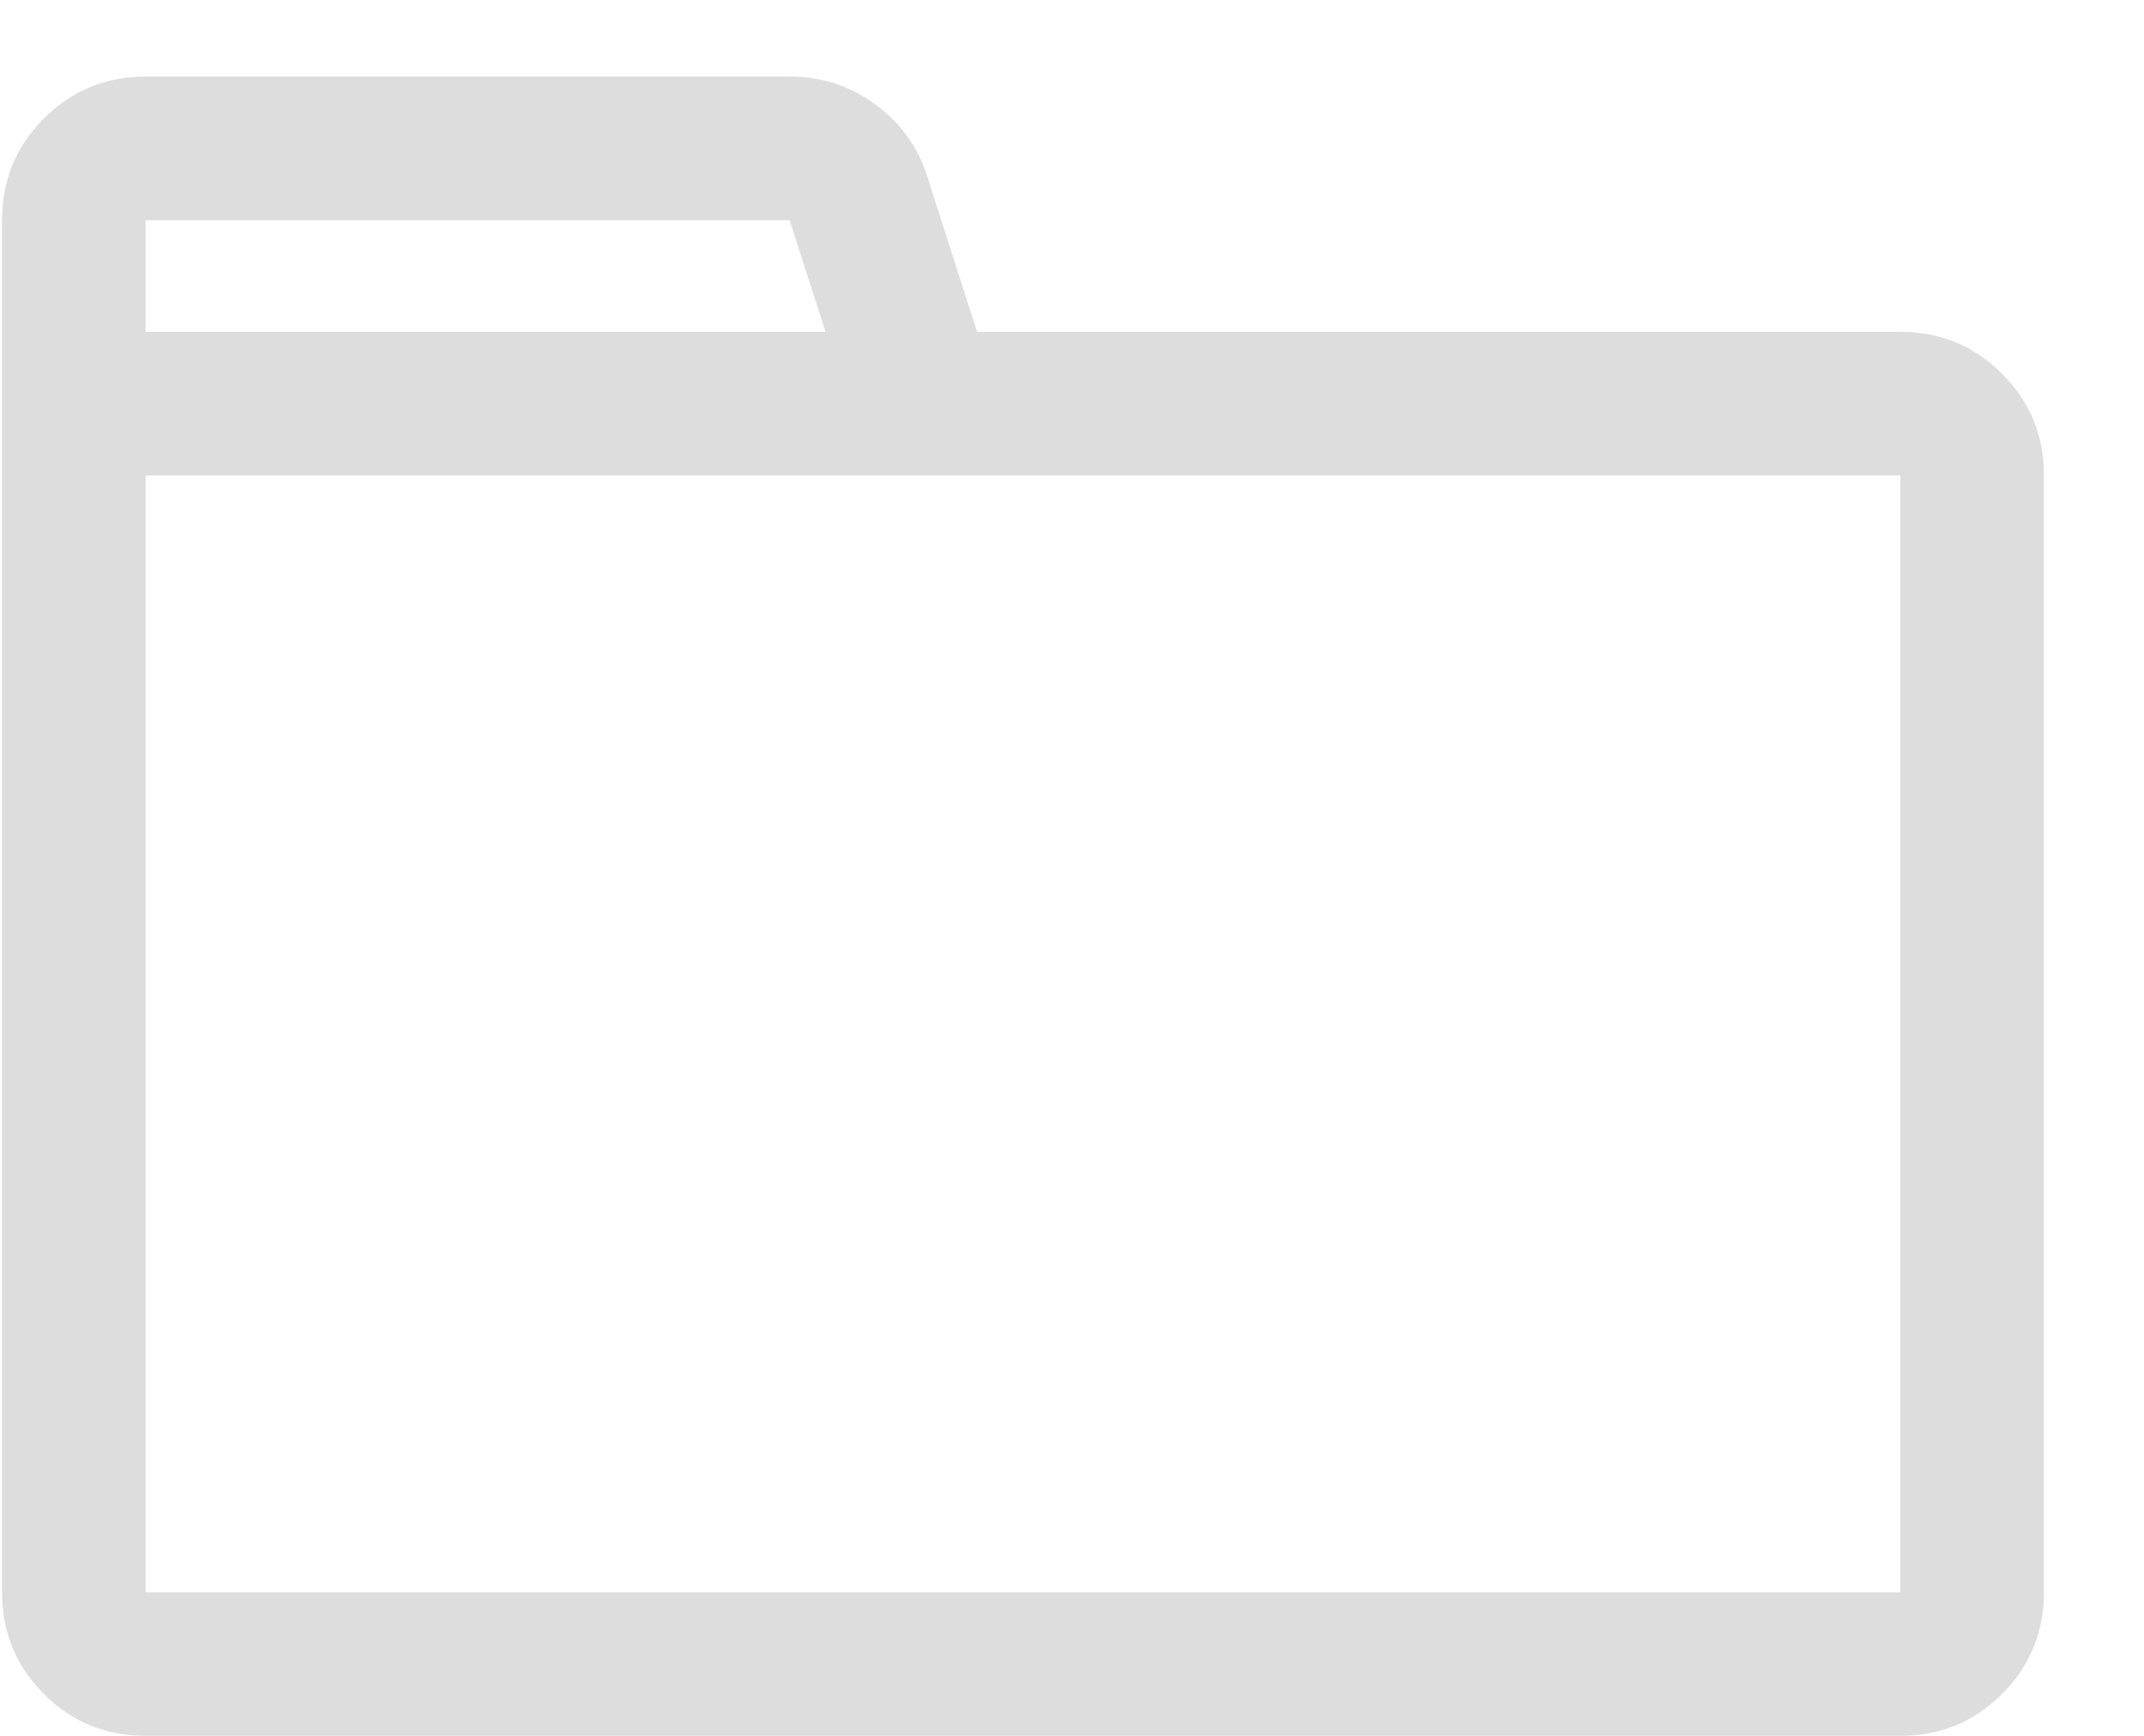
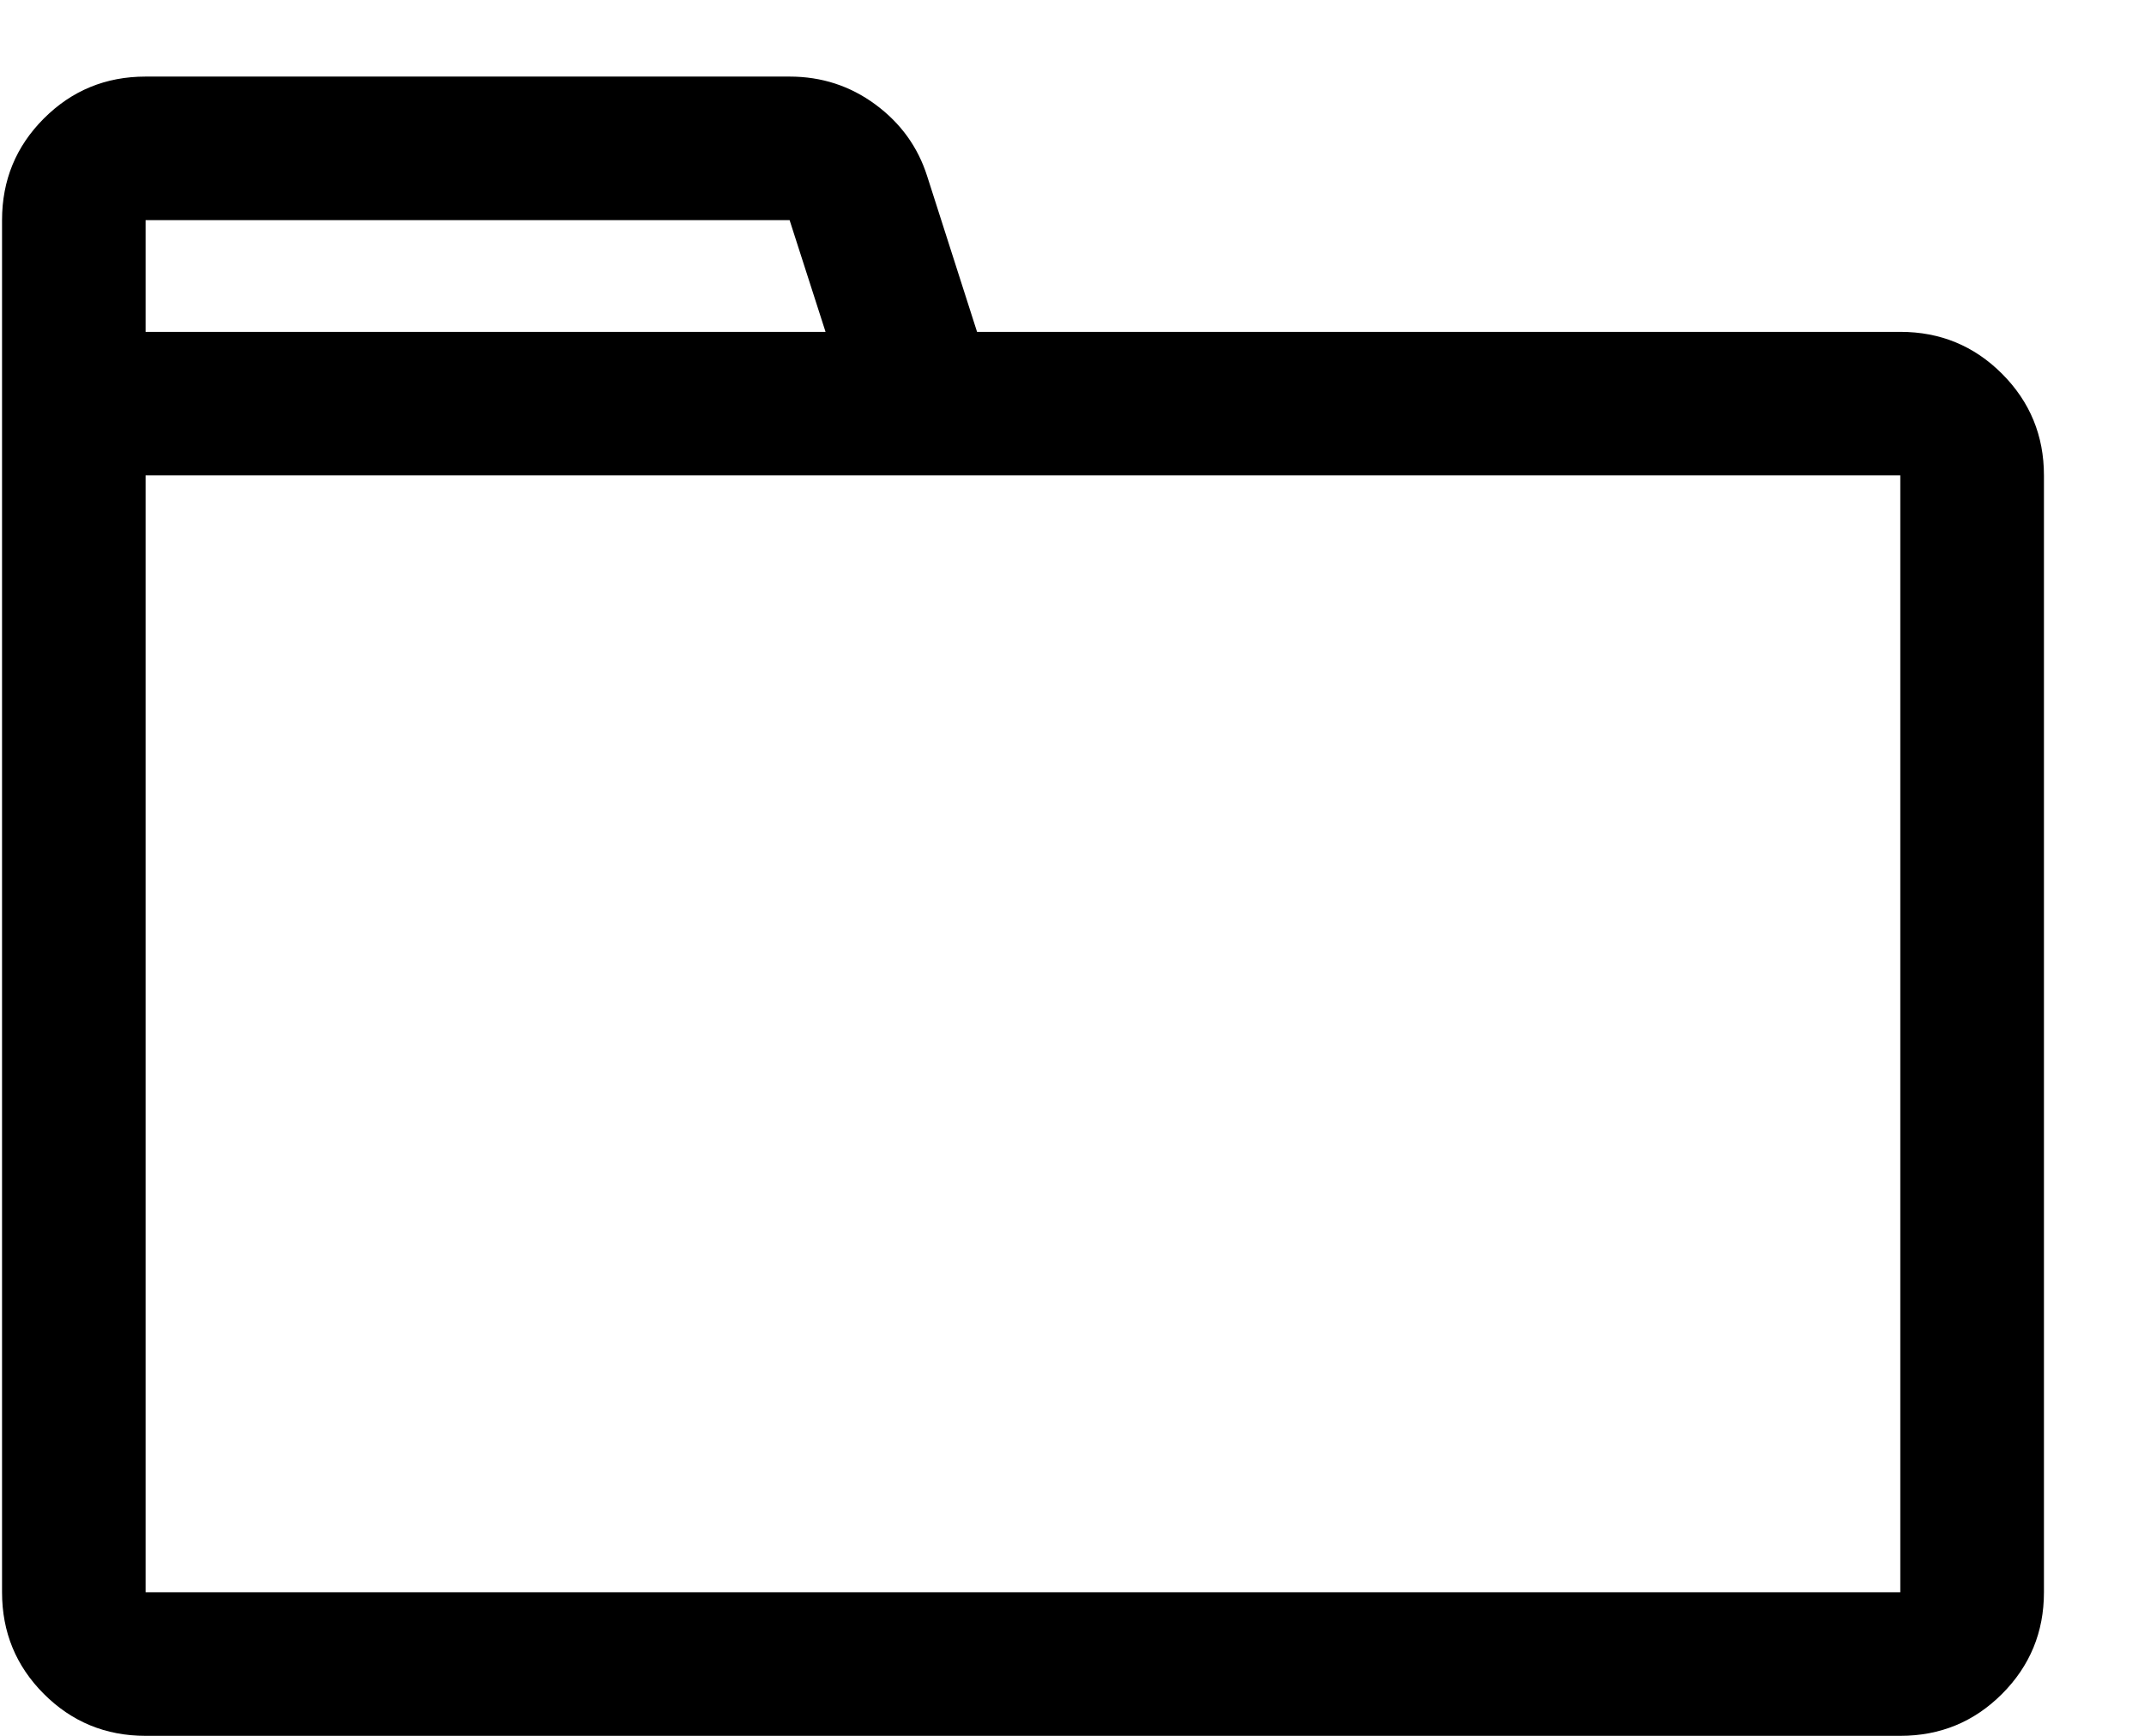
<svg xmlns="http://www.w3.org/2000/svg" width="21px" height="17px" viewBox="0 0 21 17" version="1.1">
-   <g id="User-Flows" stroke="none" stroke-width="1" fill="none" fill-rule="evenodd">
-     <g id="Screens/Settings" transform="translate(-542, -228)" fill="#DDDDDD" fill-rule="nonzero">
-       <g id="ModalContent" transform="translate(40, 114)">
-         <g id="Input" transform="translate(24, 76)">
-           <g id="Field" transform="translate(0, 24)">
-             <g id="Button/icon" transform="translate(474, 10)">
-               <path d="M22.613,21 C23.004,21 23.336,20.863 23.609,20.59 C23.883,20.316 24.02,19.984 24.02,19.594 L24.02,8.656 C24.02,8.266 23.883,7.934 23.609,7.66 C23.336,7.387 23.004,7.25 22.613,7.25 L13.57,7.25 L13.082,5.727 C12.991,5.44 12.822,5.206 12.574,5.023 C12.327,4.841 12.047,4.75 11.734,4.75 L5.426,4.75 C5.035,4.75 4.703,4.887 4.43,5.16 C4.156,5.434 4.02,5.766 4.02,6.156 L4.02,19.594 C4.02,19.984 4.156,20.316 4.43,20.59 C4.703,20.863 5.035,21 5.426,21 L22.613,21 Z M12.086,7.25 L5.426,7.25 L5.426,6.156 L11.734,6.156 L12.086,7.25 Z M22.613,19.594 L5.426,19.594 L5.426,8.656 L22.613,8.656 L22.613,19.594 Z" id="" />
-             </g>
-           </g>
-         </g>
-       </g>
-     </g>
+   <g transform="translate(-4, -4)">
+     <path d="M22.613,21 C23.004,21 23.336,20.863 23.609,20.59 C23.883,20.316 24.02,19.984 24.02,19.594 L24.02,8.656 C24.02,8.266 23.883,7.934 23.609,7.66 C23.336,7.387 23.004,7.25 22.613,7.25 L13.57,7.25 L13.082,5.727 C12.991,5.44 12.822,5.206 12.574,5.023 C12.327,4.841 12.047,4.75 11.734,4.75 L5.426,4.75 C5.035,4.75 4.703,4.887 4.43,5.16 C4.156,5.434 4.02,5.766 4.02,6.156 L4.02,19.594 C4.02,19.984 4.156,20.316 4.43,20.59 C4.703,20.863 5.035,21 5.426,21 L22.613,21 Z M12.086,7.25 L5.426,7.25 L5.426,6.156 L11.734,6.156 L12.086,7.25 Z M22.613,19.594 L5.426,19.594 L5.426,8.656 L22.613,8.656 L22.613,19.594 Z" />
  </g>
</svg>
